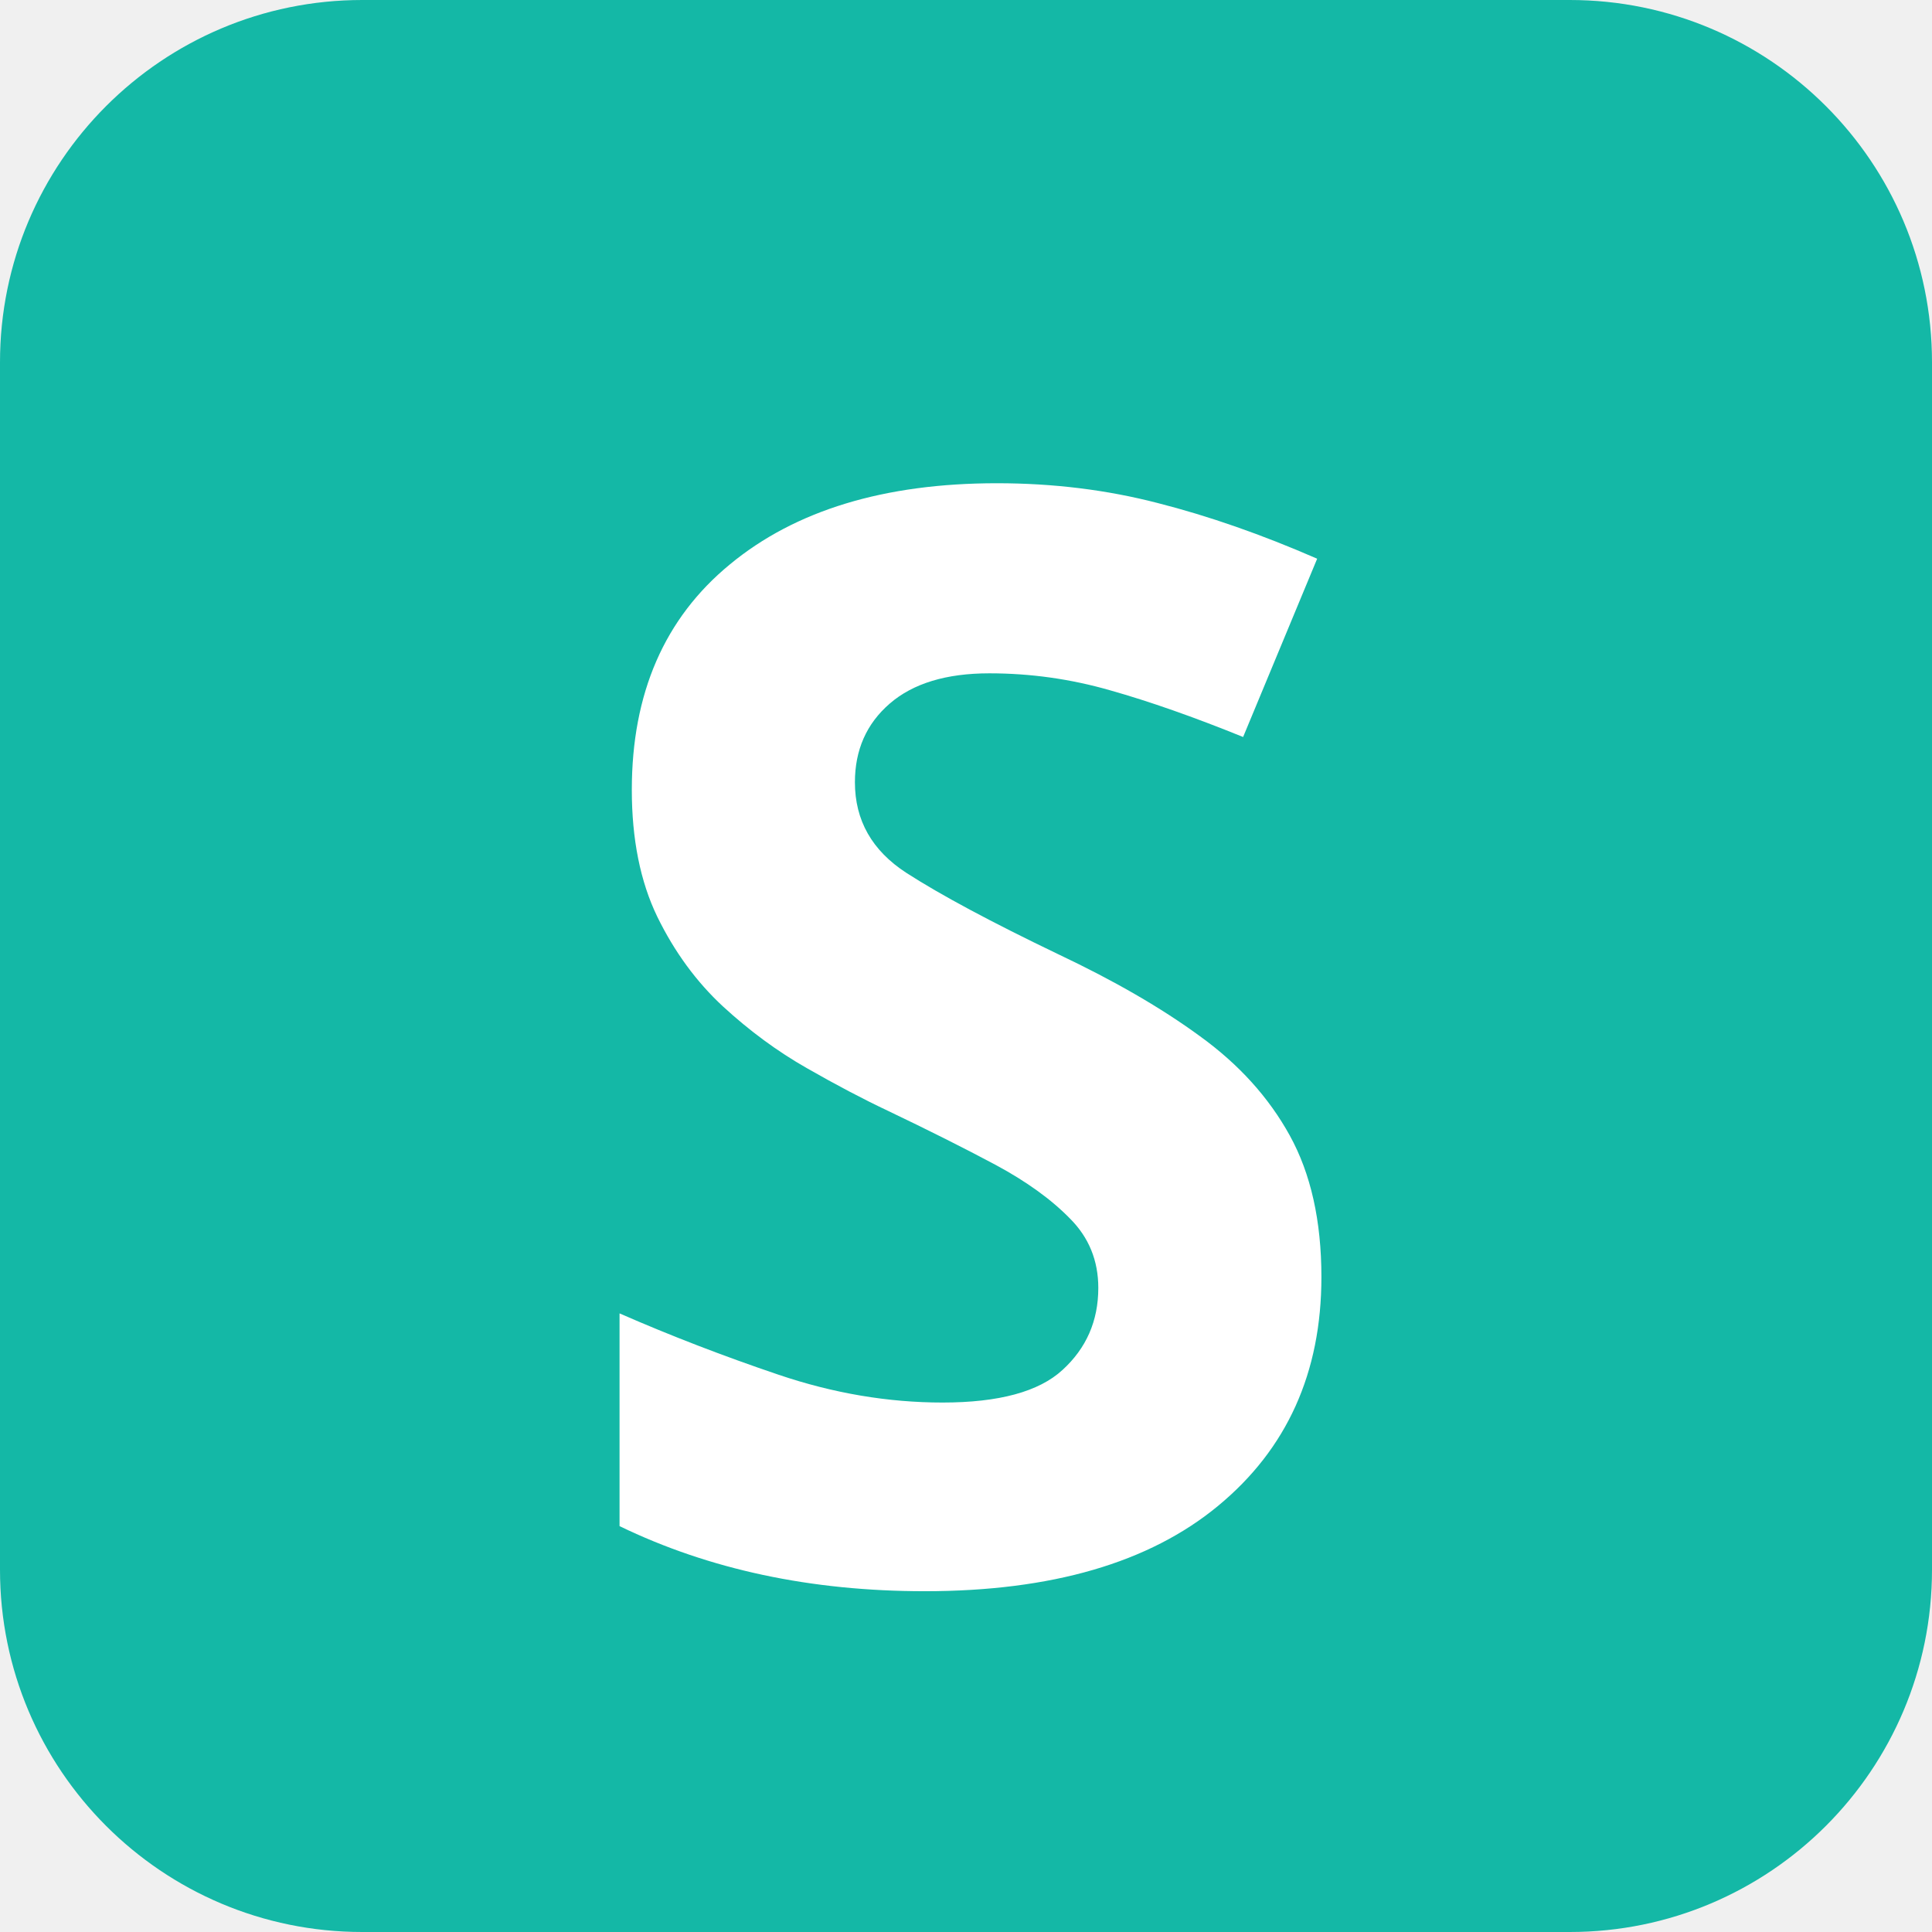
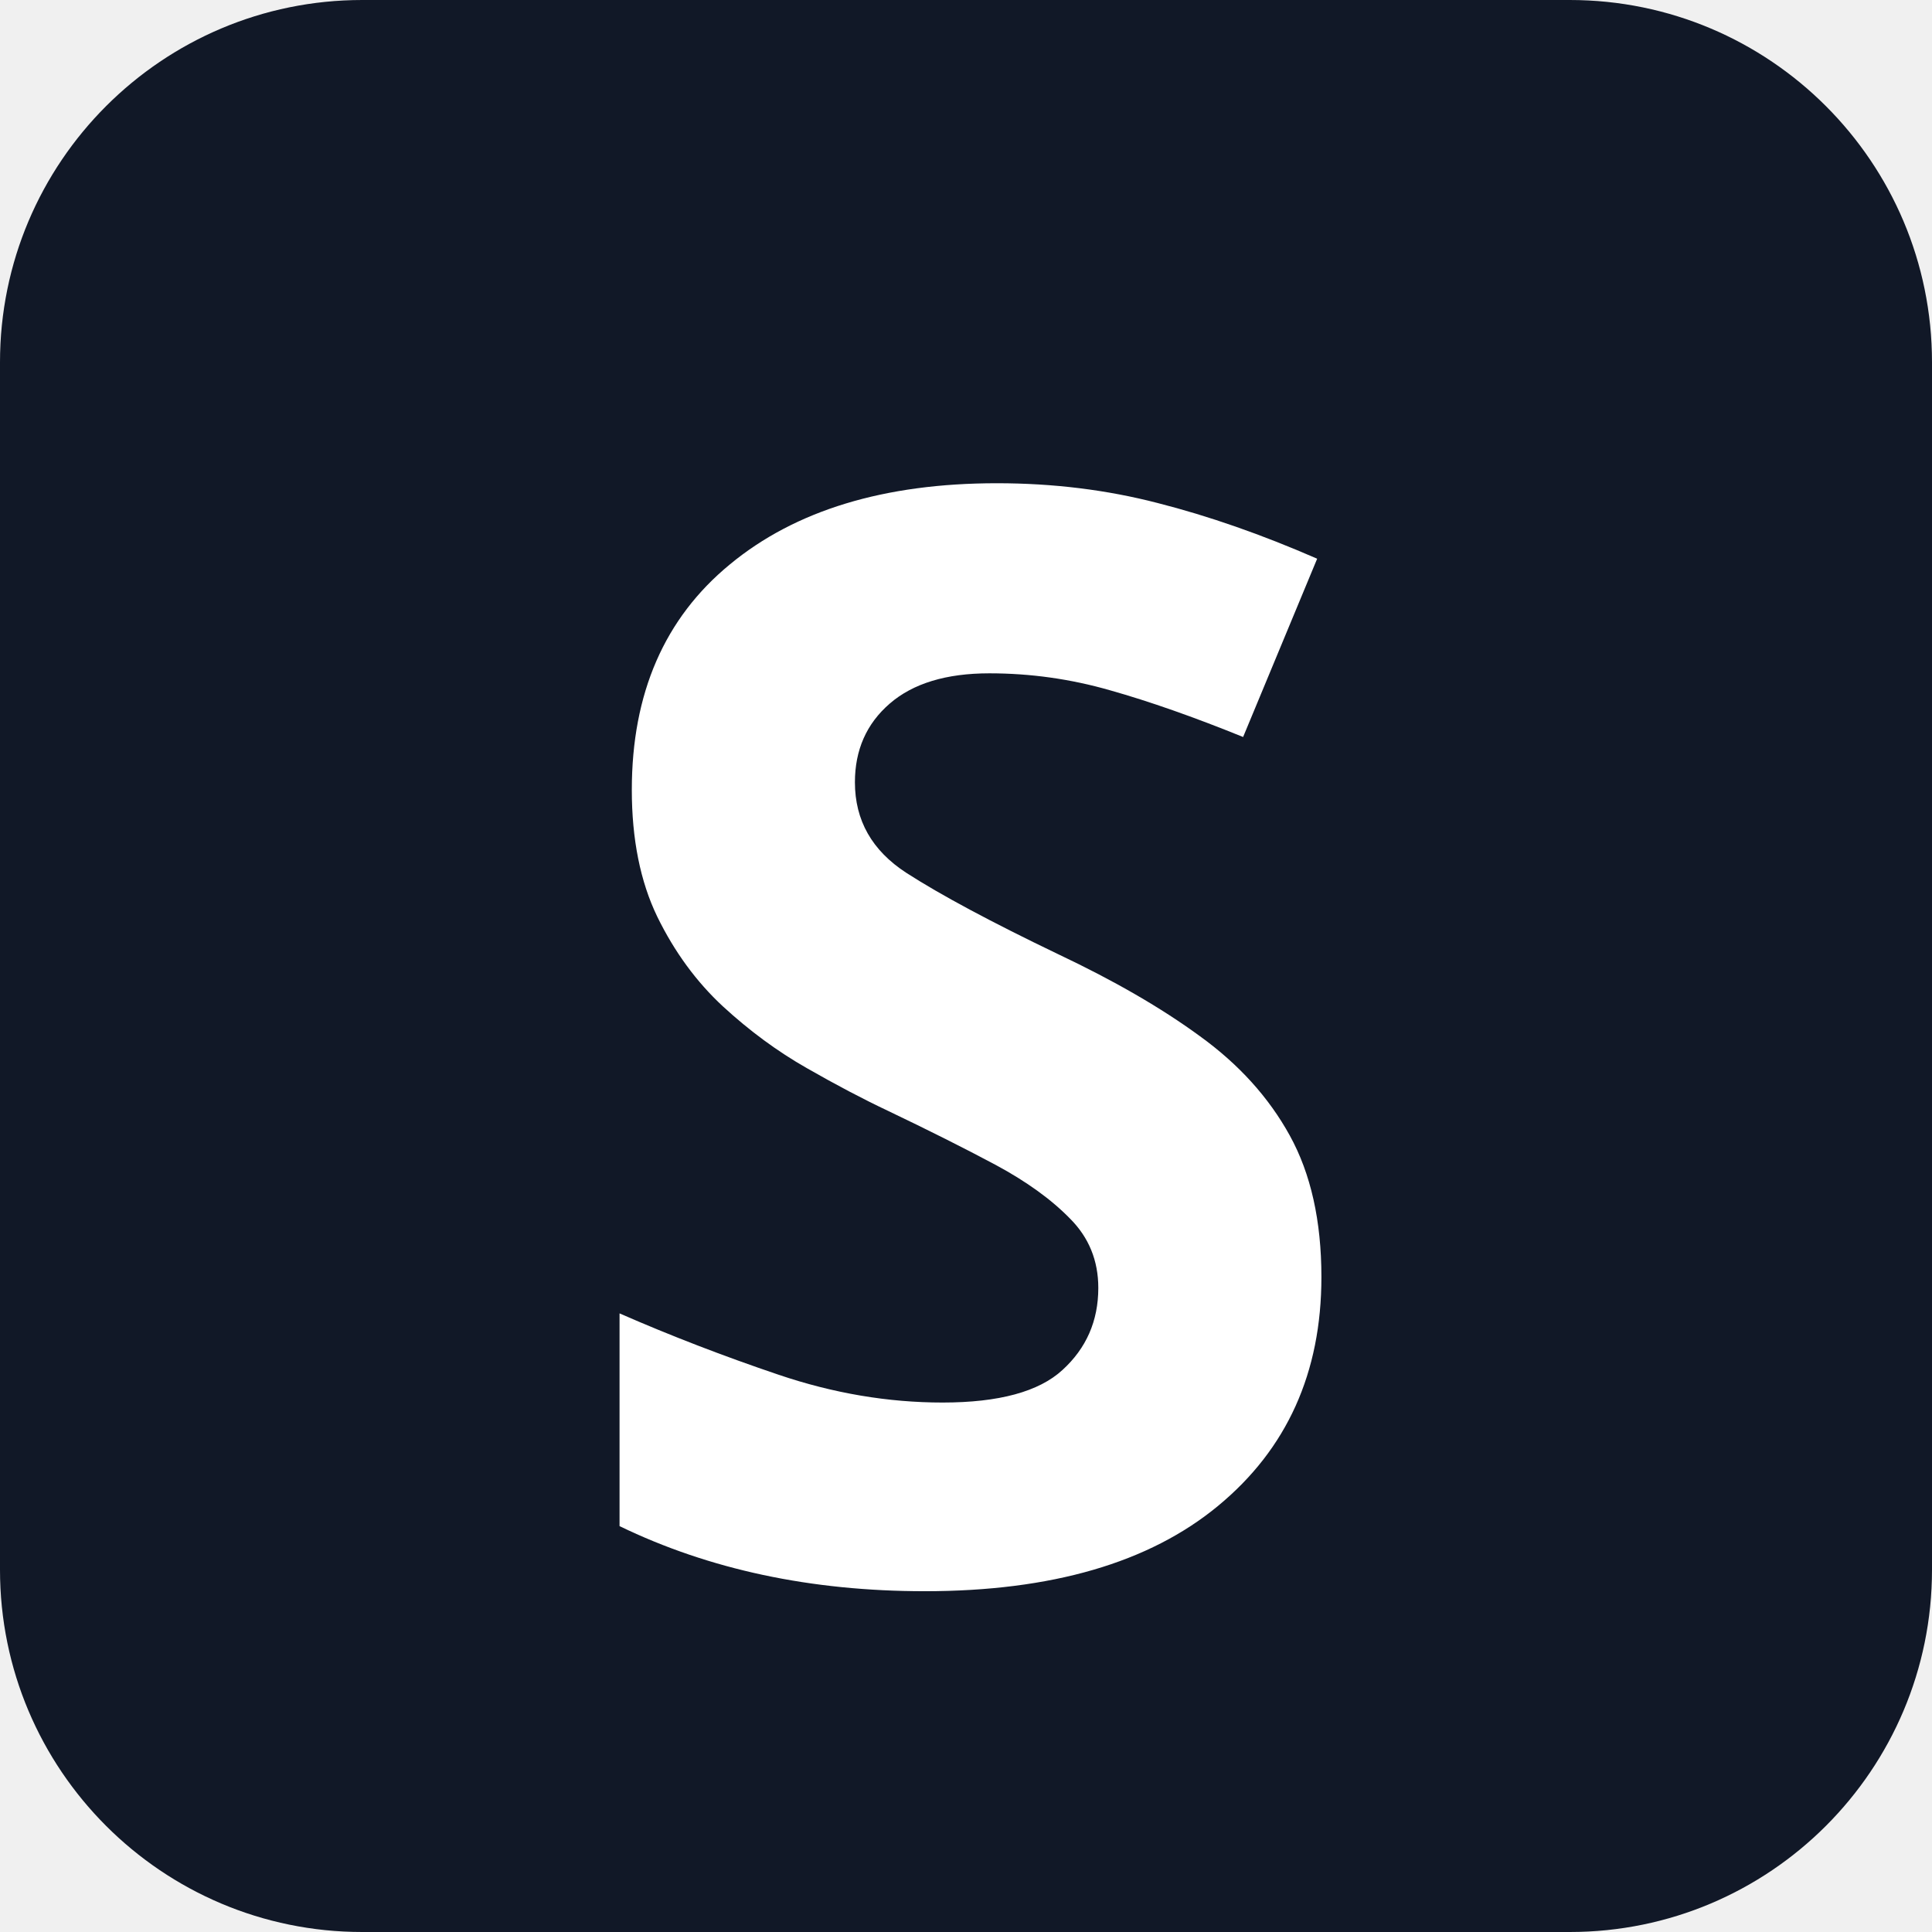
<svg xmlns="http://www.w3.org/2000/svg" width="64" height="64" viewBox="0 0 64 64">
-   <rect width="64" height="64" rx="12" fill="#14B8A6" />
+   <rect width="64" height="64" rx="12" fill="#111827" />
  <text x="50%" y="54%" text-anchor="middle" dominant-baseline="middle" font-family="Plus Jakarta Sans, sans-serif" font-weight="700" font-size="50" fill="#FFFFFF" letter-spacing="-0.04em">
    S
  </text>
</svg>
